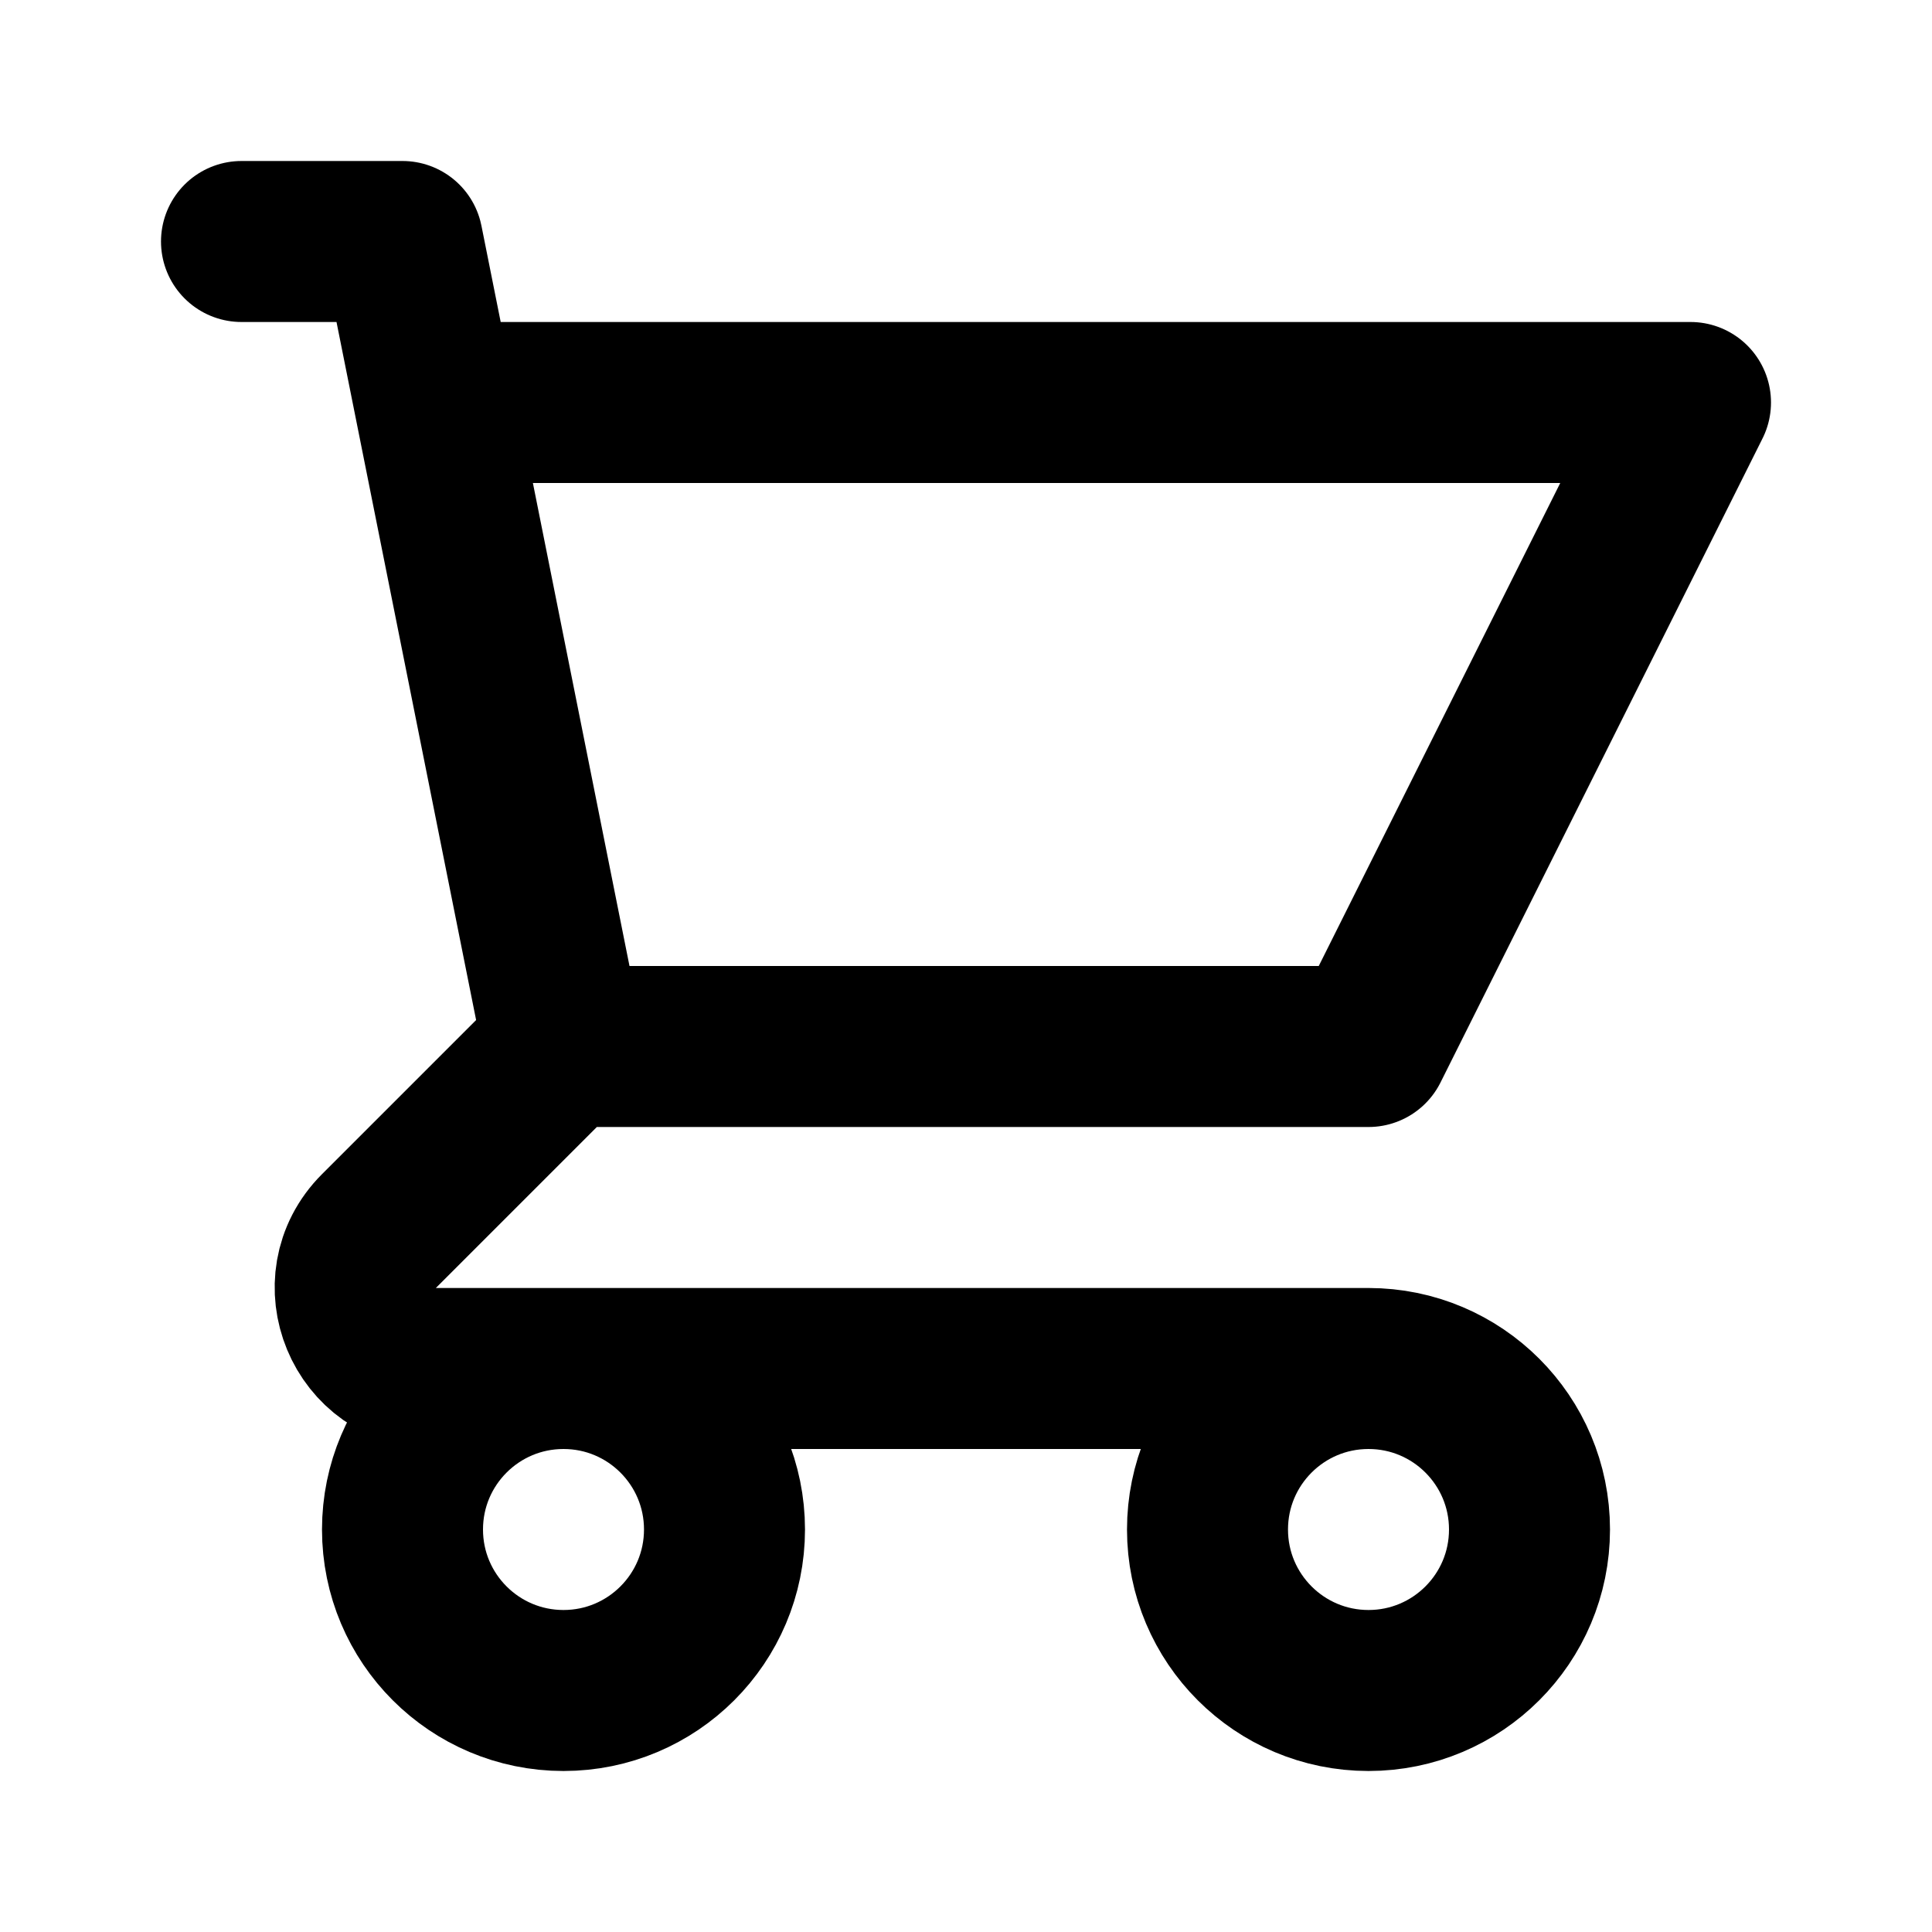
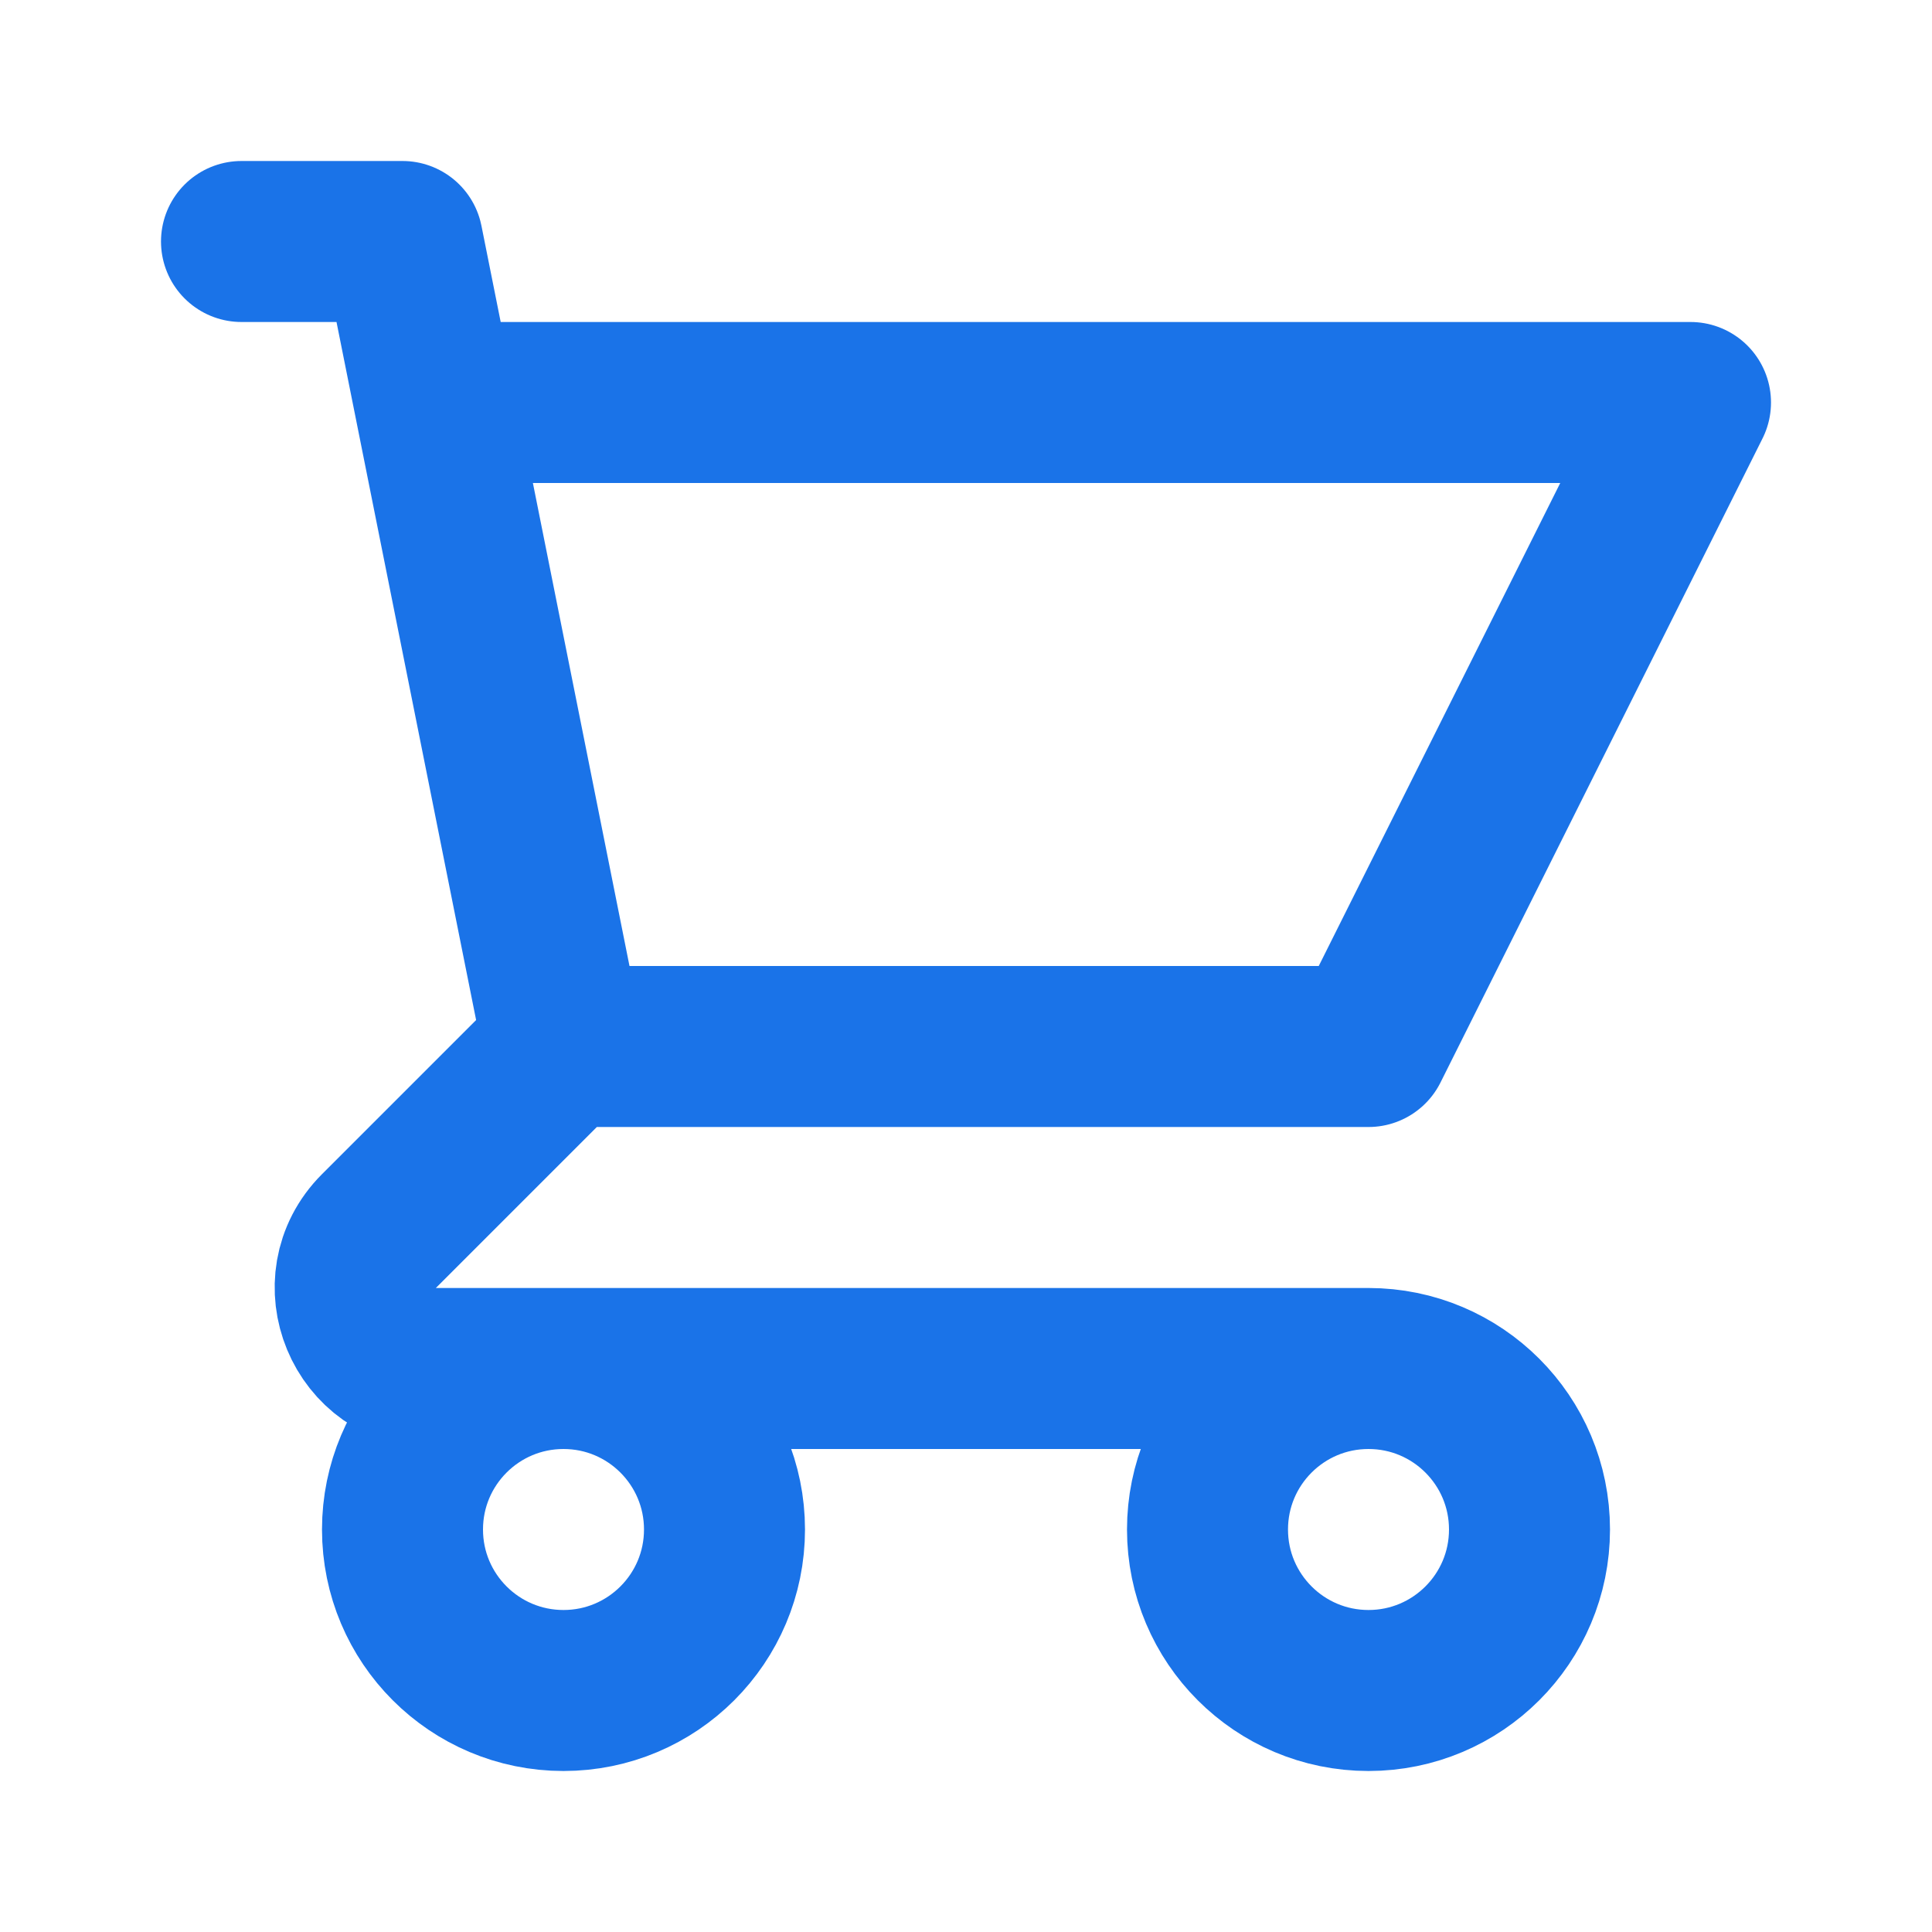
- <svg xmlns="http://www.w3.org/2000/svg" width="40px" class="w-6 h-6" fill="none" stroke="black" viewBox="0 0 24 24">
+ <svg xmlns="http://www.w3.org/2000/svg" width="40px" class="w-6 h-6" fill="none" stroke="#1a73e8" viewBox="0 0 24 24">
  <path stroke-linecap="round" stroke-linejoin="round" stroke-width="2" d="M3 3h2l.4 2M7 13h10l4-8H5.4M7 13L5.4 5M7 13l-2.293 2.293c-.63.63-.184 1.707.707 1.707H17m0 0a2 2 0 100 4 2 2 0 000-4zm-8 2a2 2 0 11-4 0 2 2 0 014 0z" />
</svg>
